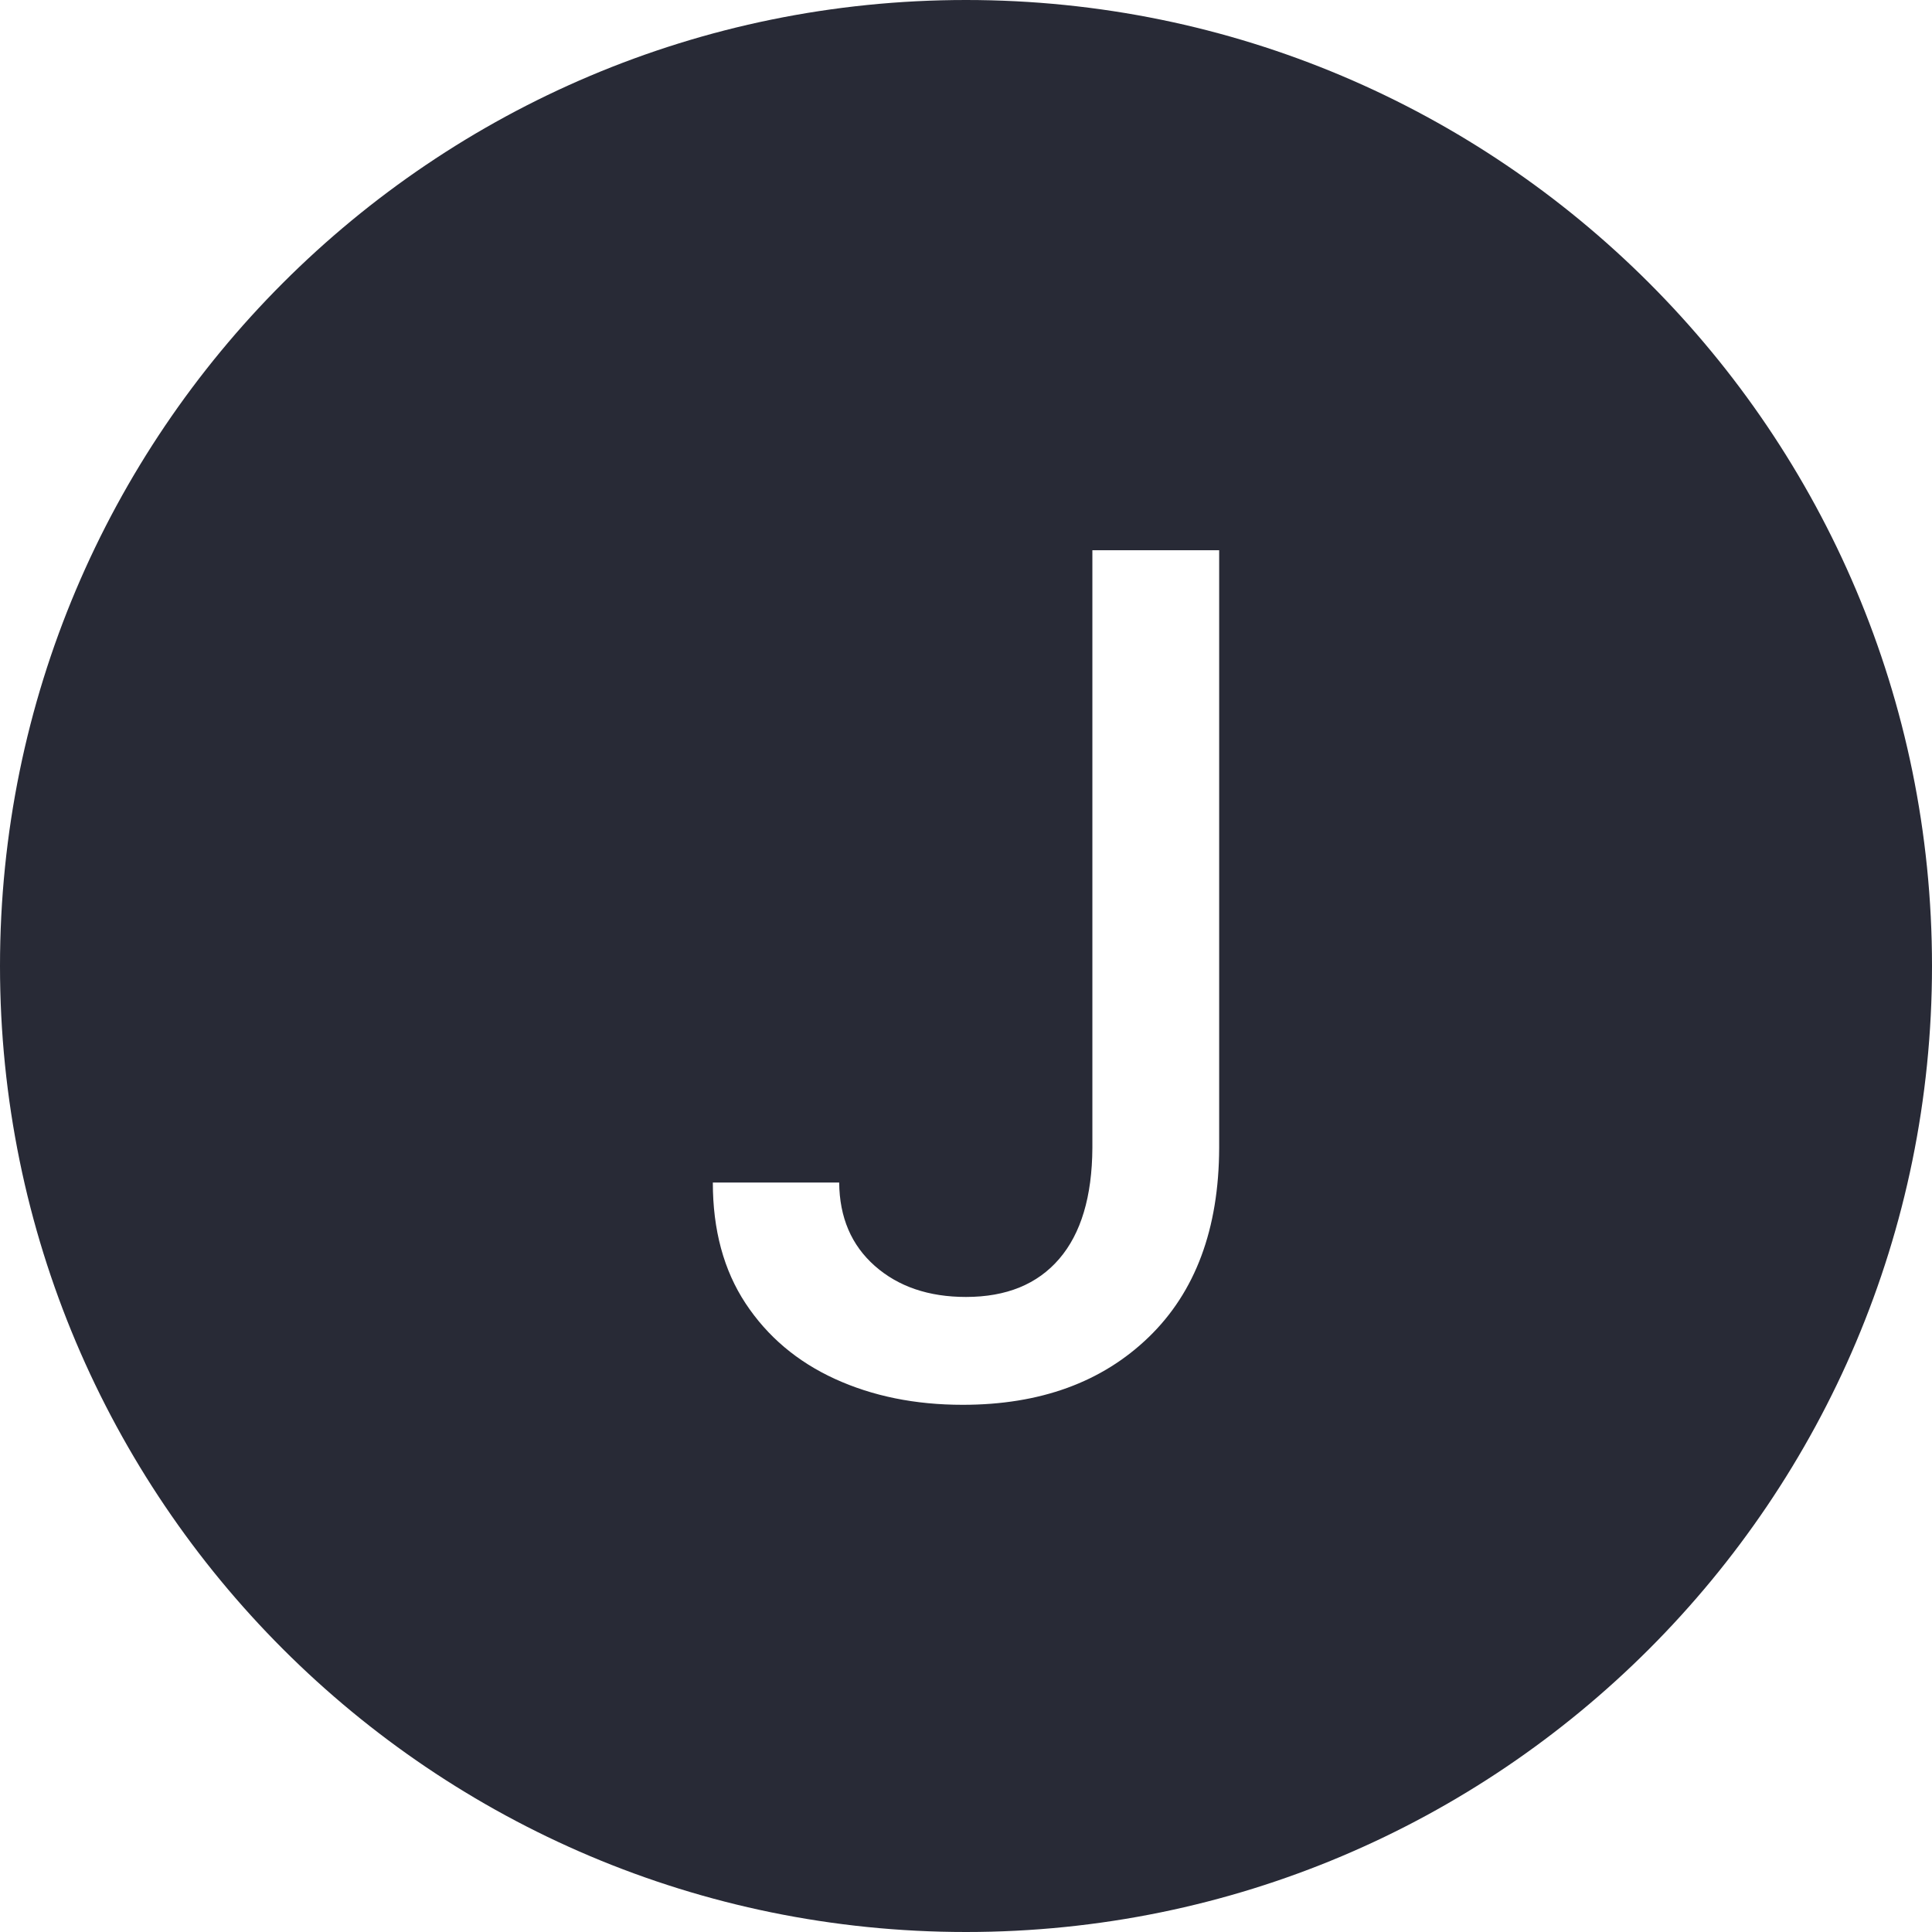
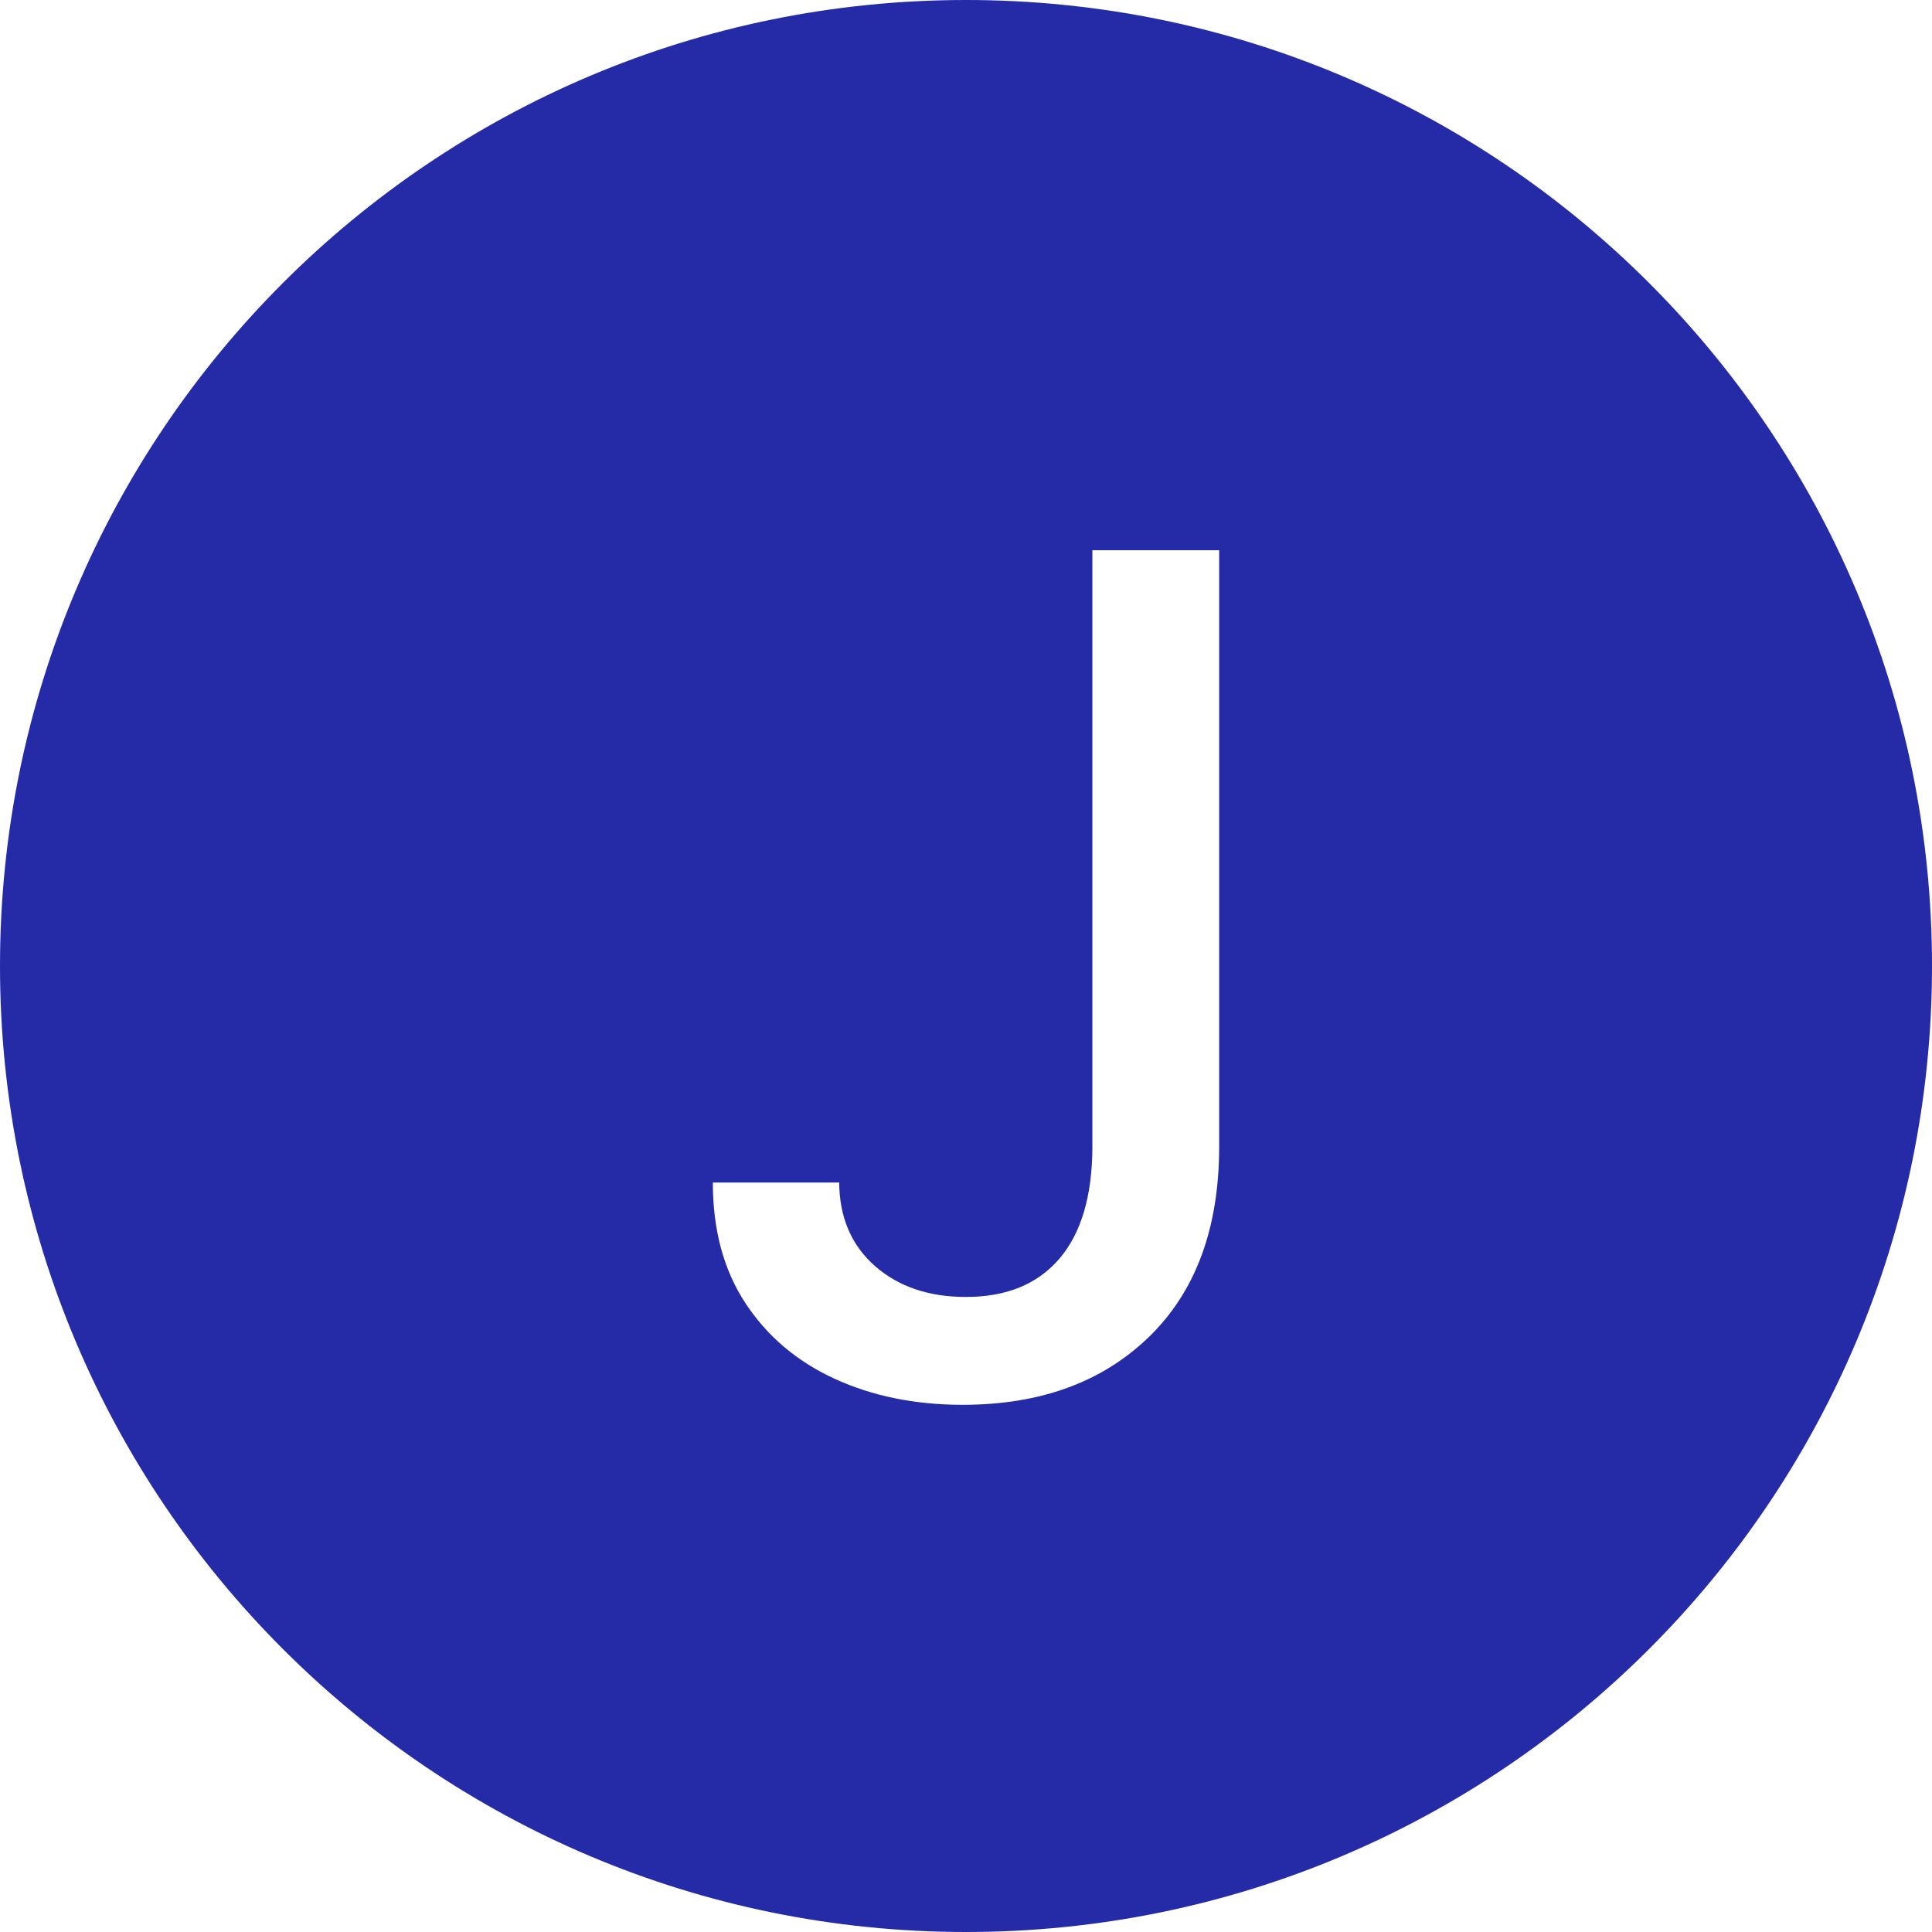
<svg xmlns="http://www.w3.org/2000/svg" xmlns:xlink="http://www.w3.org/1999/xlink" width="700" height="700" viewBox="0 0 700 700">
  <defs>
    <g>
      <g id="glyph-0-0">
        <path d="M 39.078 95.453 L 39.078 19.094 L 386.297 19.094 L 386.297 95.453 Z M 39.078 -9.547 L 39.078 -85.906 L 386.297 -85.906 L 386.297 -9.547 Z M 39.078 -114.547 L 39.078 -190.906 L 386.297 -190.906 L 386.297 -114.547 Z M 39.078 -219.547 L 39.078 -295.906 L 386.297 -295.906 L 386.297 -219.547 Z M 39.078 -324.547 L 39.078 -400.906 L 386.297 -400.906 L 386.297 -324.547 Z M 39.078 -324.547 " />
      </g>
      <g id="glyph-0-1">
        <path d="M 152.281 -305.453 L 198.219 -305.453 L 198.219 -88.891 C 198.113 -59.555 189.609 -36.711 172.703 -20.359 C 155.805 -4.004 133.336 4.172 105.297 4.172 C 88.098 4.172 72.66 1.039 58.984 -5.219 C 45.316 -11.477 34.531 -20.598 26.625 -32.578 C 18.719 -44.566 14.766 -59.16 14.766 -76.359 L 60.547 -76.359 C 60.648 -63.734 64.953 -53.664 73.453 -46.156 C 81.953 -38.656 92.961 -34.906 106.484 -34.906 C 121.109 -34.906 132.367 -39.504 140.266 -48.703 C 148.172 -57.898 152.176 -71.297 152.281 -88.891 Z M 152.281 -305.453 " />
      </g>
    </g>
  </defs>
-   <path fill-rule="nonzero" fill="rgb(15.686%, 16.471%, 21.176%)" fill-opacity="1" d="M 700 350 C 700 543.301 543.301 700 350 700 C 156.699 700 0 543.301 0 350 C 0 156.699 156.699 0 350 0 C 543.301 0 700 156.699 700 350 " />
+   <path fill-rule="nonzero" fill="rgb(14.51%, 16.471%, 65.49%)" fill-opacity="1" d="M 700 350 C 700 543.301 543.301 700 350 700 C 156.699 700 0 543.301 0 350 C 0 156.699 156.699 0 350 0 C 543.301 0 700 156.699 700 350 " />
  <g fill="rgb(100%, 100%, 100%)" fill-opacity="1">
    <use xlink:href="#glyph-0-1" x="243.508" y="504.816" />
  </g>
</svg>
